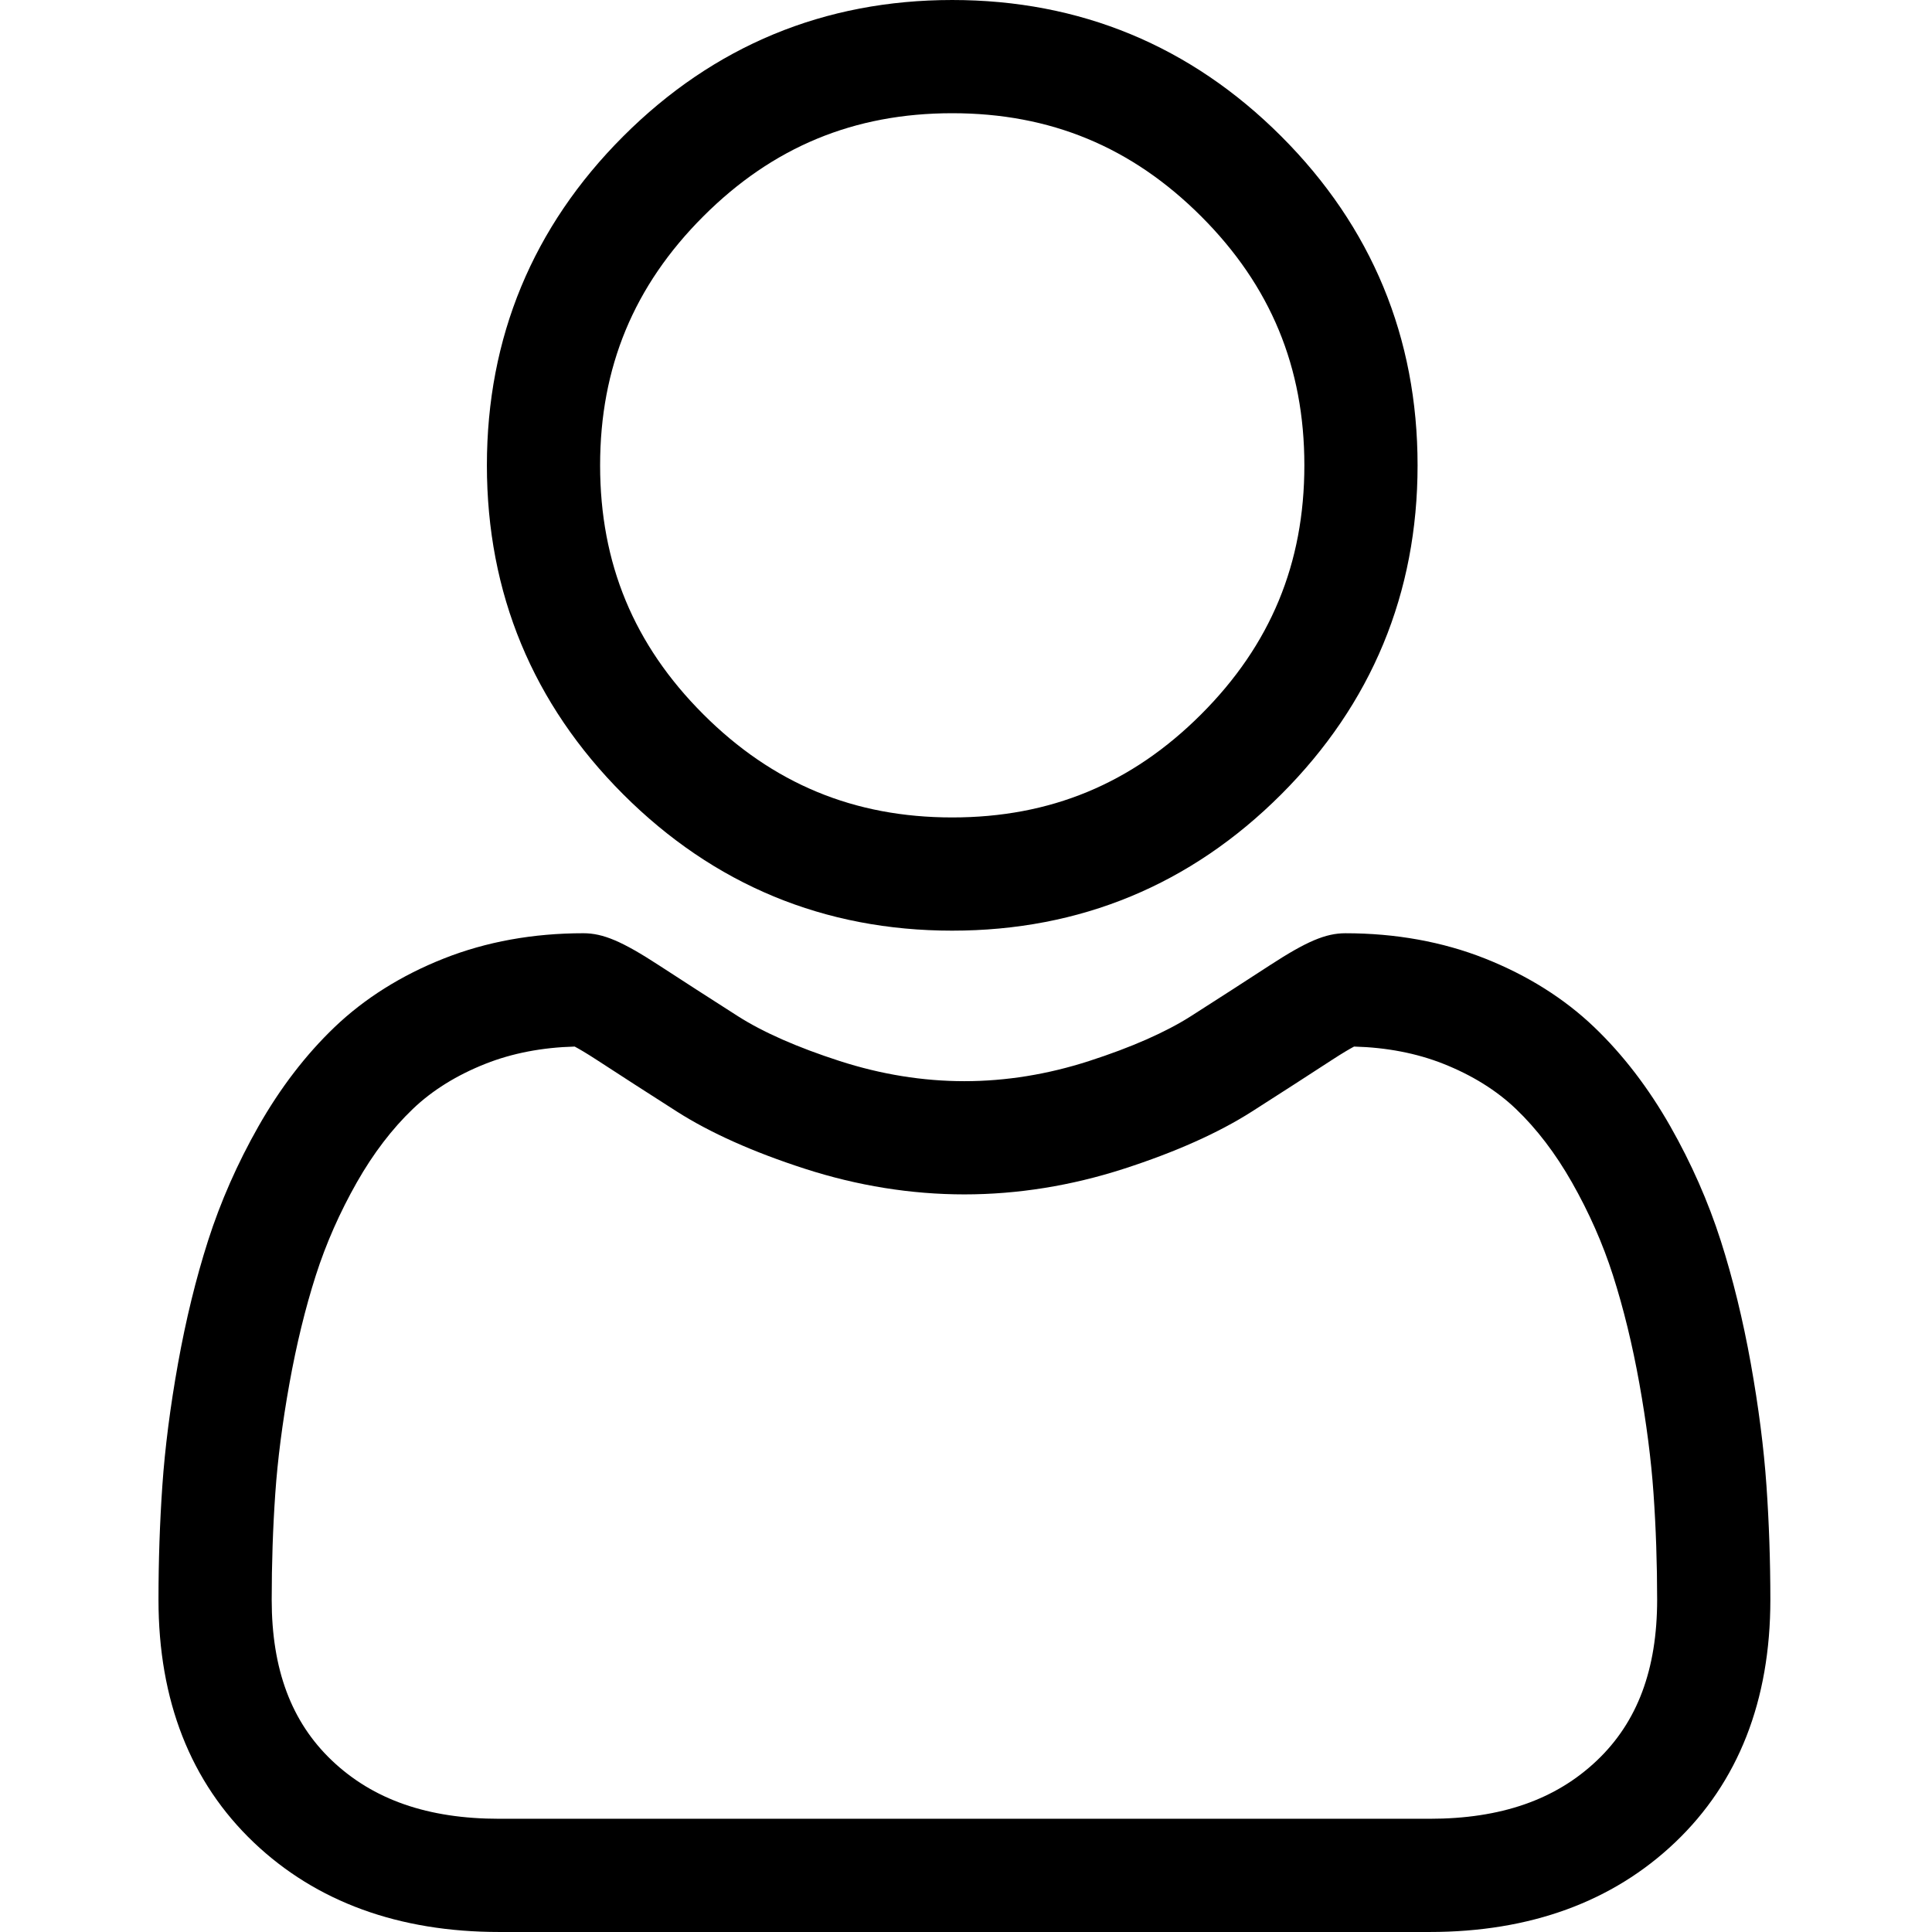
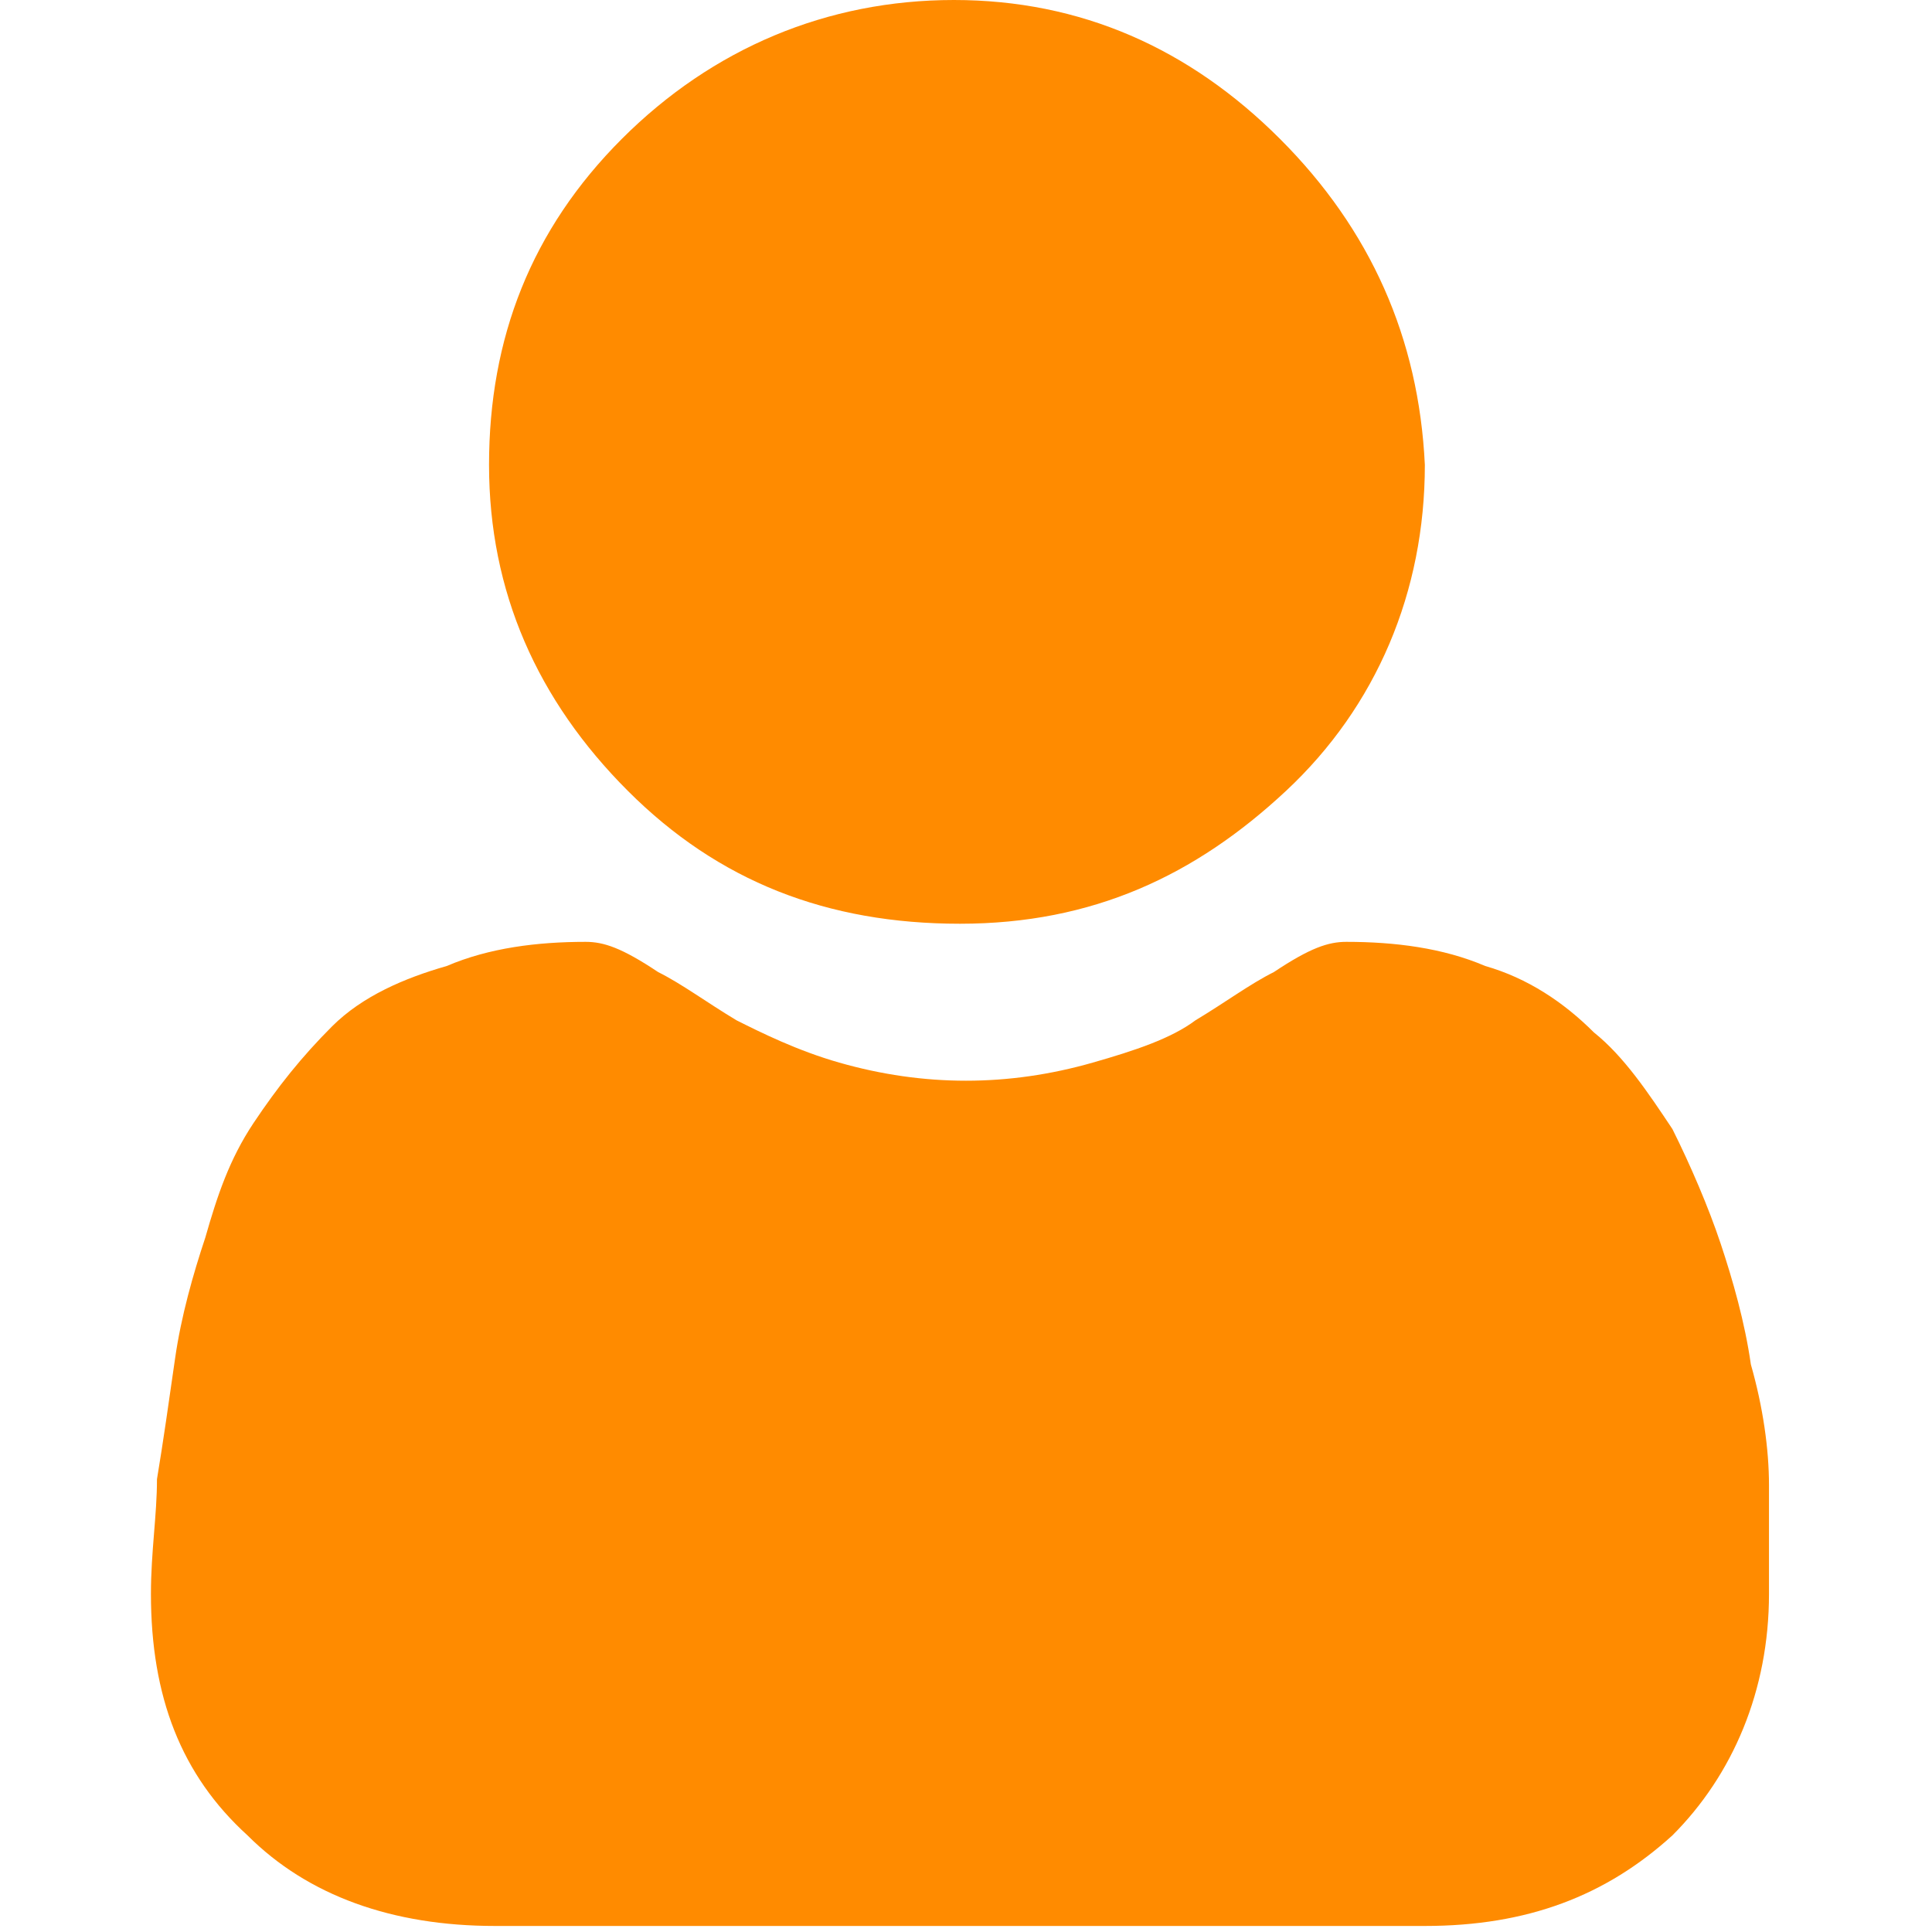
- <svg xmlns="http://www.w3.org/2000/svg" width="32px" height="32px" viewBox="-42 0 512 512.001">
-   <path d="m210.352 246.633c33.883 0 63.219-12.152 87.195-36.129 23.969-23.973 36.125-53.305 36.125-87.191 0-33.875-12.152-63.211-36.129-87.191-23.977-23.969-53.312-36.121-87.191-36.121-33.887 0-63.219 12.152-87.191 36.125s-36.129 53.309-36.129 87.188c0 33.887 12.156 63.223 36.129 87.195 23.98 23.969 53.316 36.125 87.191 36.125zm-65.973-189.293c18.395-18.395 39.973-27.336 65.973-27.336 25.996 0 47.578 8.941 65.977 27.336 18.395 18.398 27.34 39.98 27.34 65.973 0 26-8.945 47.578-27.34 65.977-18.398 18.398-39.98 27.34-65.977 27.34-25.992 0-47.57-8.945-65.973-27.34-18.398-18.395-27.344-39.977-27.344-65.977 0-25.992 8.945-47.574 27.344-65.973zm0 0" />
-   <path d="m426.129 393.703c-.691-9.977-2.09-20.859-4.148-32.352-2.078-11.578-4.754-22.523-7.957-32.527-3.312-10.34-7.809-20.551-13.375-30.336-5.77-10.156-12.551-19-20.16-26.277-7.957-7.613-17.699-13.734-28.965-18.199-11.227-4.441-23.668-6.691-36.977-6.691-5.227 0-10.281 2.145-20.043 8.5-6.008 3.918-13.035 8.449-20.879 13.461-6.707 4.273-15.793 8.277-27.016 11.902-10.949 3.543-22.066 5.34-33.043 5.34-10.969 0-22.086-1.797-33.043-5.34-11.211-3.621-20.301-7.625-26.996-11.898-7.77-4.965-14.801-9.496-20.898-13.469-9.754-6.355-14.809-8.5-20.035-8.5-13.312 0-25.75 2.254-36.973 6.699-11.258 4.457-21.004 10.578-28.969 18.199-7.609 7.281-14.391 16.121-20.156 26.273-5.559 9.785-10.059 19.992-13.371 30.34-3.199 10.004-5.875 20.945-7.953 32.523-2.062 11.477-3.457 22.363-4.148 32.363-.68 9.777-1.023 19.953-1.023 30.234 0 26.727 8.496 48.363 25.25 64.32 16.547 15.746 38.438 23.73 65.066 23.73h246.531c26.621 0 48.512-7.984 65.062-23.73 16.758-15.945 25.254-37.59 25.254-64.324-.004-10.316-.352-20.492-1.035-30.242zm-44.906 72.828c-10.934 10.406-25.449 15.465-44.379 15.465h-246.527c-18.934 0-33.449-5.059-44.379-15.461-10.723-10.207-15.934-24.141-15.934-42.586 0-9.594.316-19.066.949-28.16.617-8.922 1.879-18.723 3.75-29.137 1.848-10.285 4.199-19.938 6.996-28.676 2.684-8.379 6.344-16.676 10.883-24.668 4.332-7.617 9.316-14.152 14.816-19.418 5.145-4.926 11.629-8.957 19.27-11.98 7.066-2.797 15.008-4.328 23.629-4.559 1.051.559 2.922 1.625 5.953 3.602 6.168 4.02 13.277 8.605 21.137 13.625 8.859 5.648 20.273 10.75 33.91 15.152 13.941 4.508 28.16 6.797 42.273 6.797 14.113 0 28.336-2.289 42.27-6.793 13.648-4.41 25.059-9.508 33.93-15.164 8.043-5.141 14.953-9.594 21.121-13.617 3.031-1.973 4.902-3.043 5.953-3.602 8.625.23 16.566 1.762 23.637 4.559 7.637 3.023 14.121 7.059 19.266 11.98 5.5 5.262 10.484 11.797 14.816 19.422 4.543 7.988 8.207 16.289 10.887 24.66 2.801 8.75 5.156 18.398 7 28.676 1.867 10.434 3.133 20.238 3.75 29.145v.008c.637 9.059.957 18.527.961 28.148-.004 18.449-5.215 32.379-15.938 42.582zm0 0" />
+ <svg xmlns="http://www.w3.org/2000/svg" version="1.1" id="Laag_1" x="0px" y="0px" viewBox="0 0 32 32" style="enable-background:new 0 0 32 32;" xml:space="preserve">
+   <style type="text/css">
+ 	.st0{fill:#FF8B00;}
+ </style>
+   <path class="st0" d="M21.2,2.3C19.7,0.8,17.9,0,15.8,0s-4,0.8-5.5,2.3S8.1,5.6,8.1,7.7c0,2.1,0.8,3.9,2.3,5.4  c1.5,1.5,3.3,2.2,5.5,2.2s3.9-0.8,5.4-2.2s2.3-3.3,2.3-5.4C23.5,5.6,22.7,3.8,21.2,2.3z" />
+   <path class="st0" d="M29.3,24.6c0-0.6-0.1-1.3-0.3-2c-0.1-0.7-0.3-1.4-0.5-2c-0.2-0.6-0.5-1.3-0.8-1.9c-0.4-0.6-0.8-1.2-1.3-1.6  c-0.5-0.5-1.1-0.9-1.8-1.1c-0.7-0.3-1.5-0.4-2.3-0.4c-0.3,0-0.6,0.1-1.2,0.5c-0.4,0.2-0.8,0.5-1.3,0.8c-0.4,0.3-1,0.5-1.7,0.7  c-0.7,0.2-1.4,0.3-2.1,0.3c-0.7,0-1.4-0.1-2.1-0.3c-0.7-0.2-1.3-0.5-1.7-0.7c-0.5-0.3-0.9-0.6-1.3-0.8c-0.6-0.4-0.9-0.5-1.2-0.5  c-0.8,0-1.6,0.1-2.3,0.4C6.7,16.2,6,16.5,5.5,17c-0.5,0.5-0.9,1-1.3,1.6c-0.4,0.6-0.6,1.2-0.8,1.9c-0.2,0.6-0.4,1.3-0.5,2  c-0.1,0.7-0.2,1.4-0.3,2c0,0.6-0.1,1.2-0.1,1.9c0,1.7,0.5,3,1.6,4c1,1,2.4,1.5,4.1,1.5h15.4c1.7,0,3-0.5,4.1-1.5c1-1,1.6-2.4,1.6-4  C29.3,25.8,29.3,25.2,29.3,24.6z" />
</svg>
